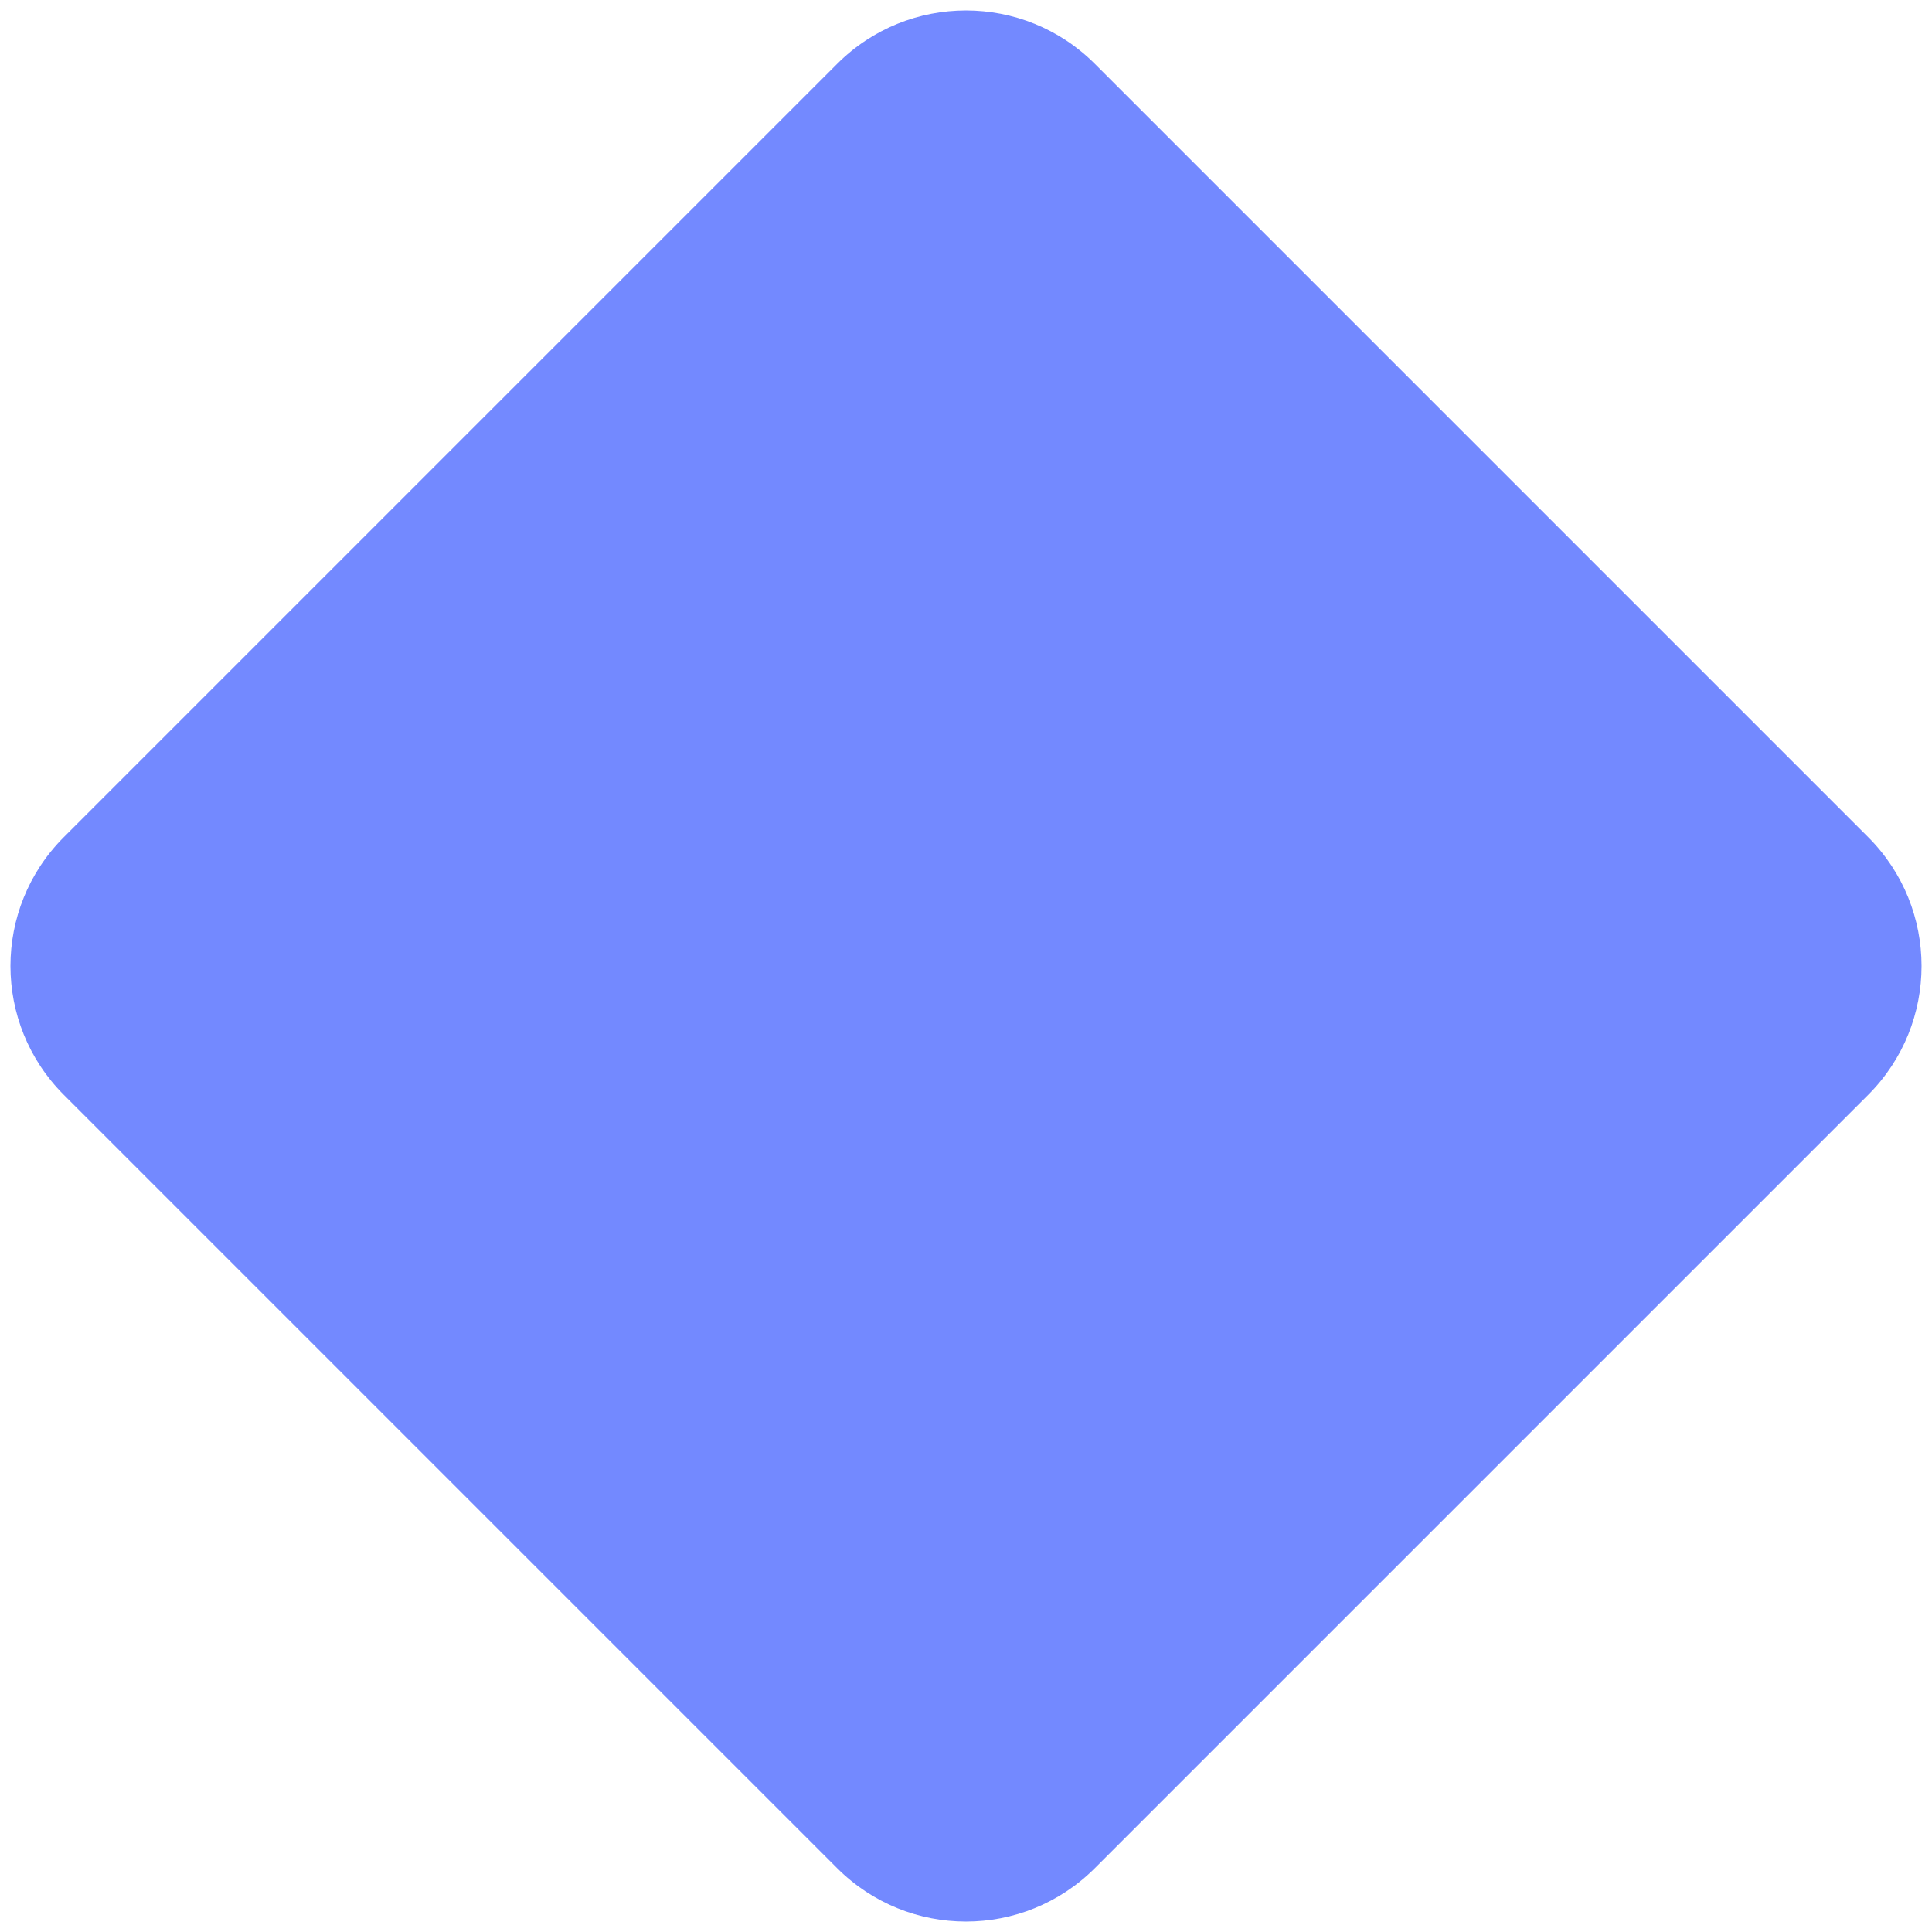
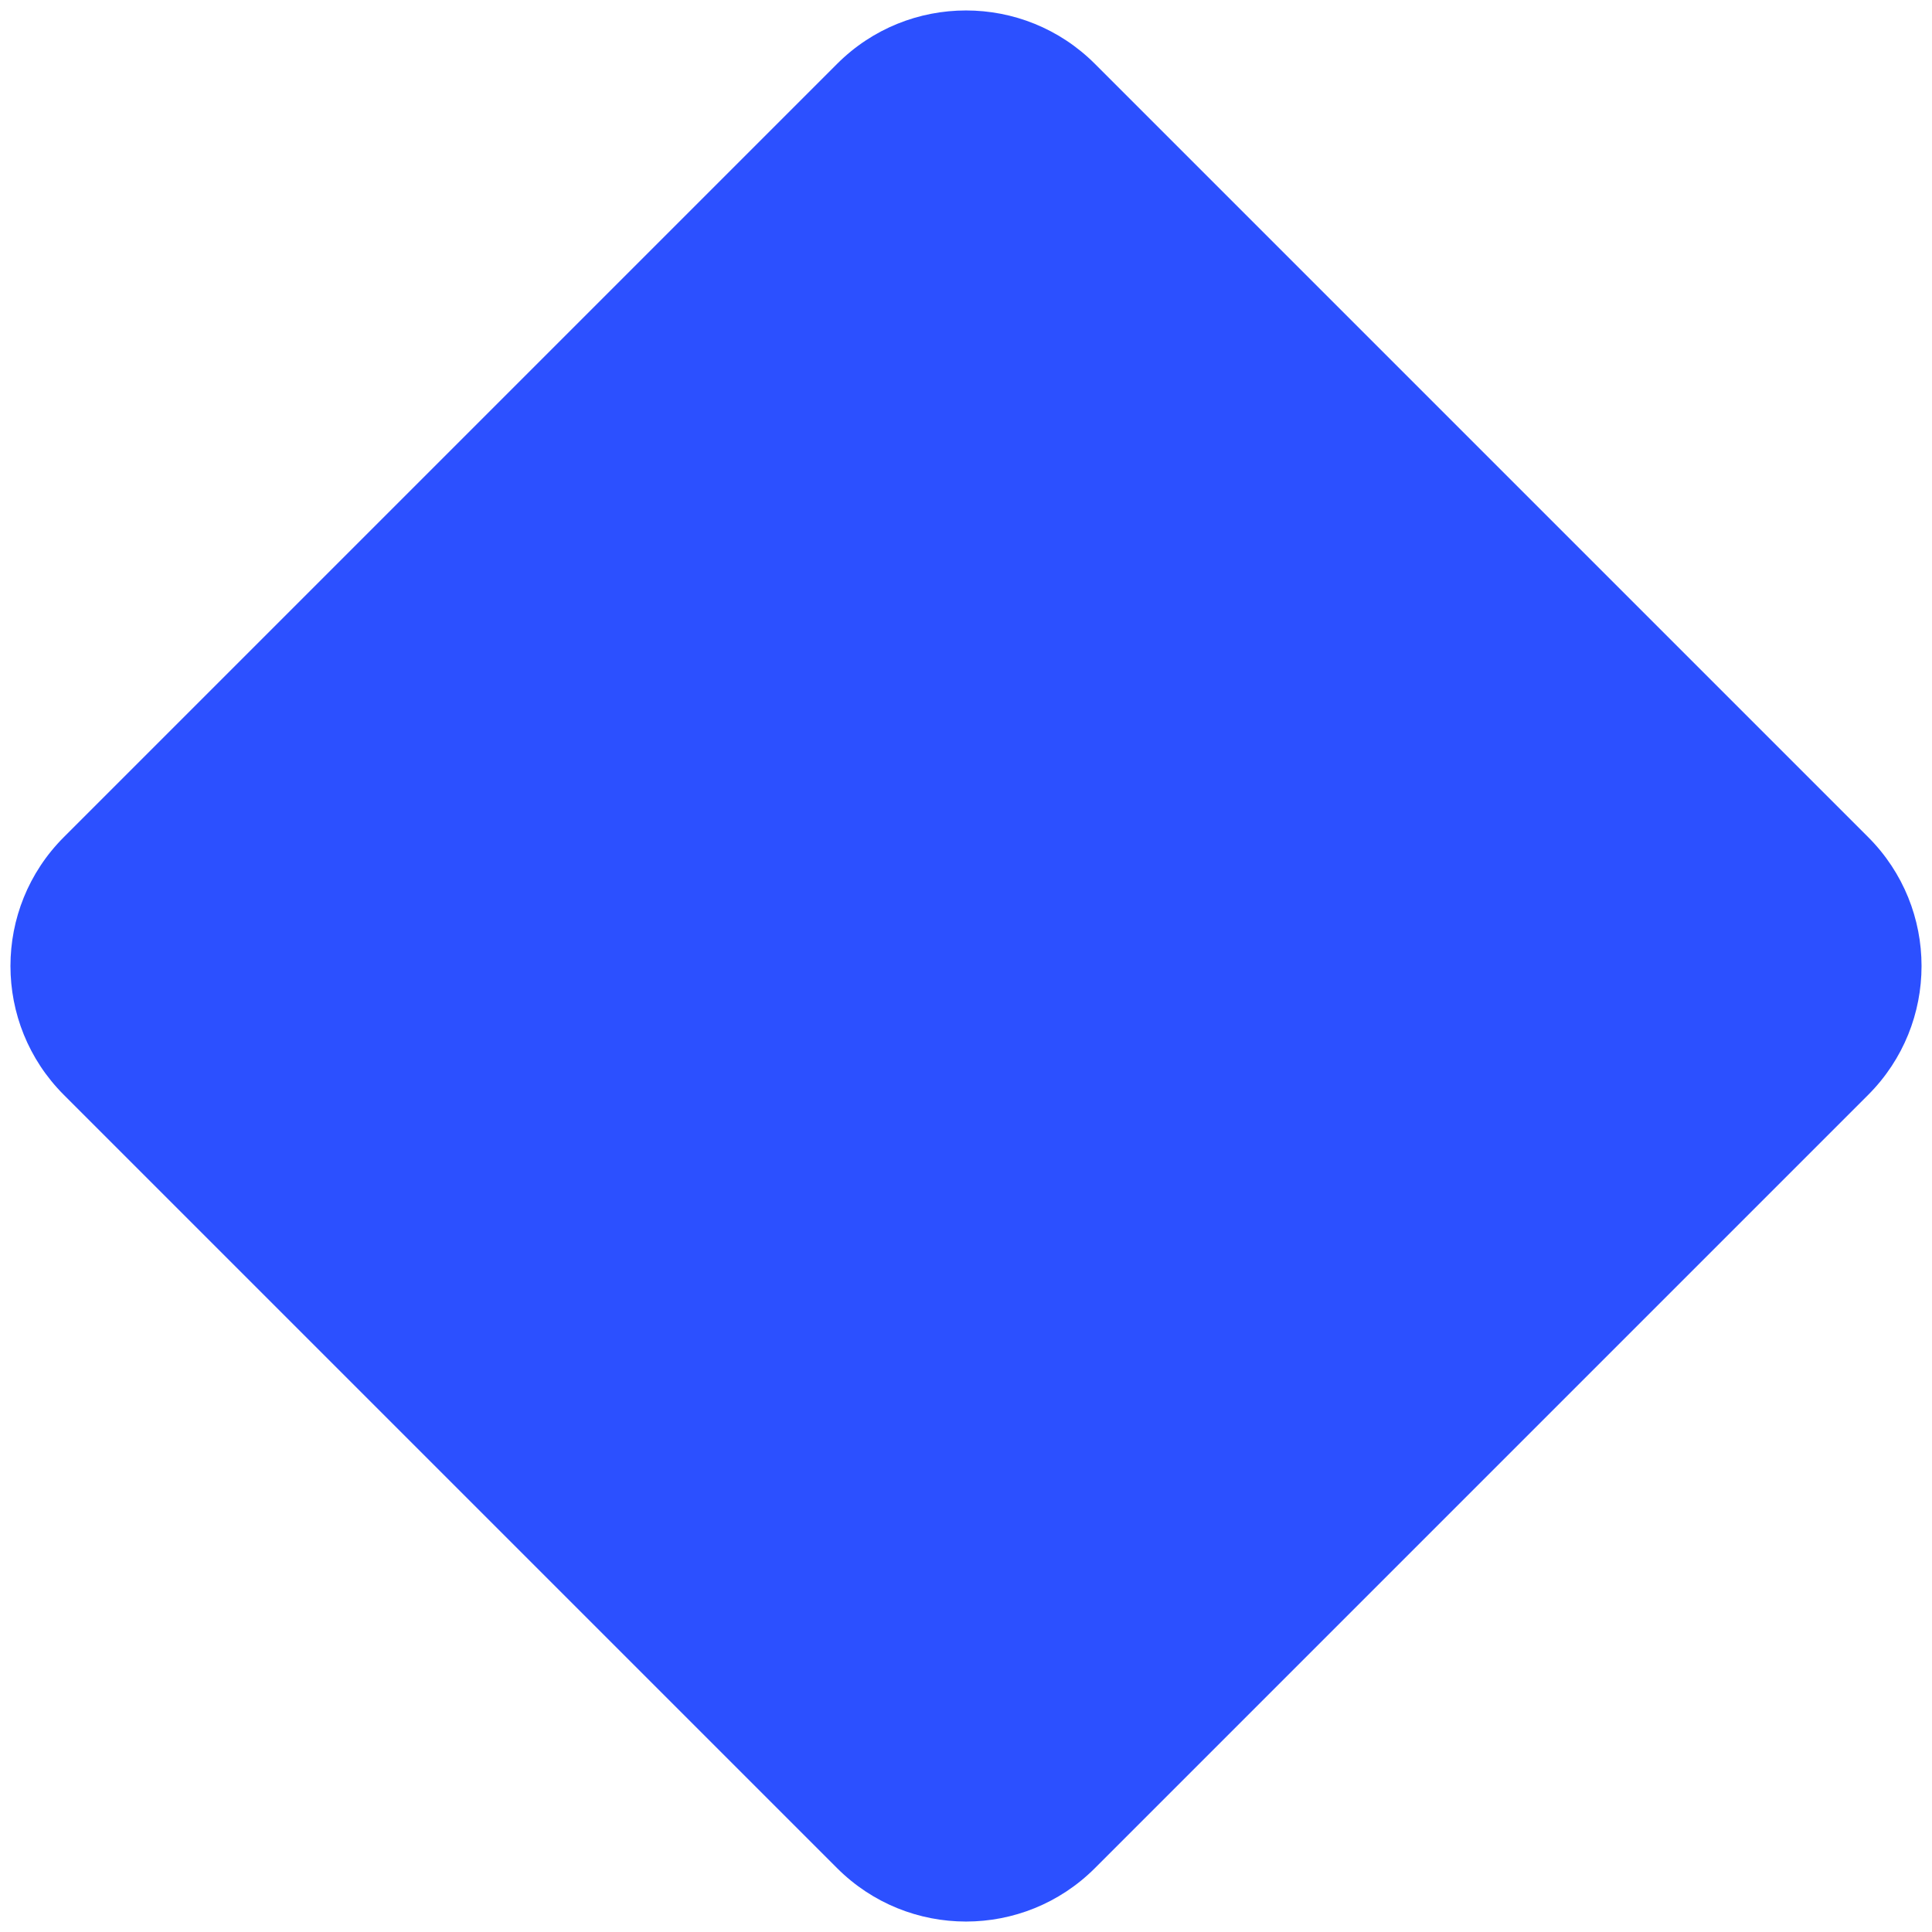
<svg xmlns="http://www.w3.org/2000/svg" viewBox="0 0 53 53" width="53" height="53">
-   <rect x="6.50" y="6.50" width="40.00" height="40.00" rx="5.00" transform="rotate(45 26.50 26.50)" fill="#7389FF" />
+   <rect x="6.50" y="6.50" width="40.00" height="40.00" rx="5.00" transform="rotate(45 26.50 26.50)" fill="#2C50FF" />
</svg>
